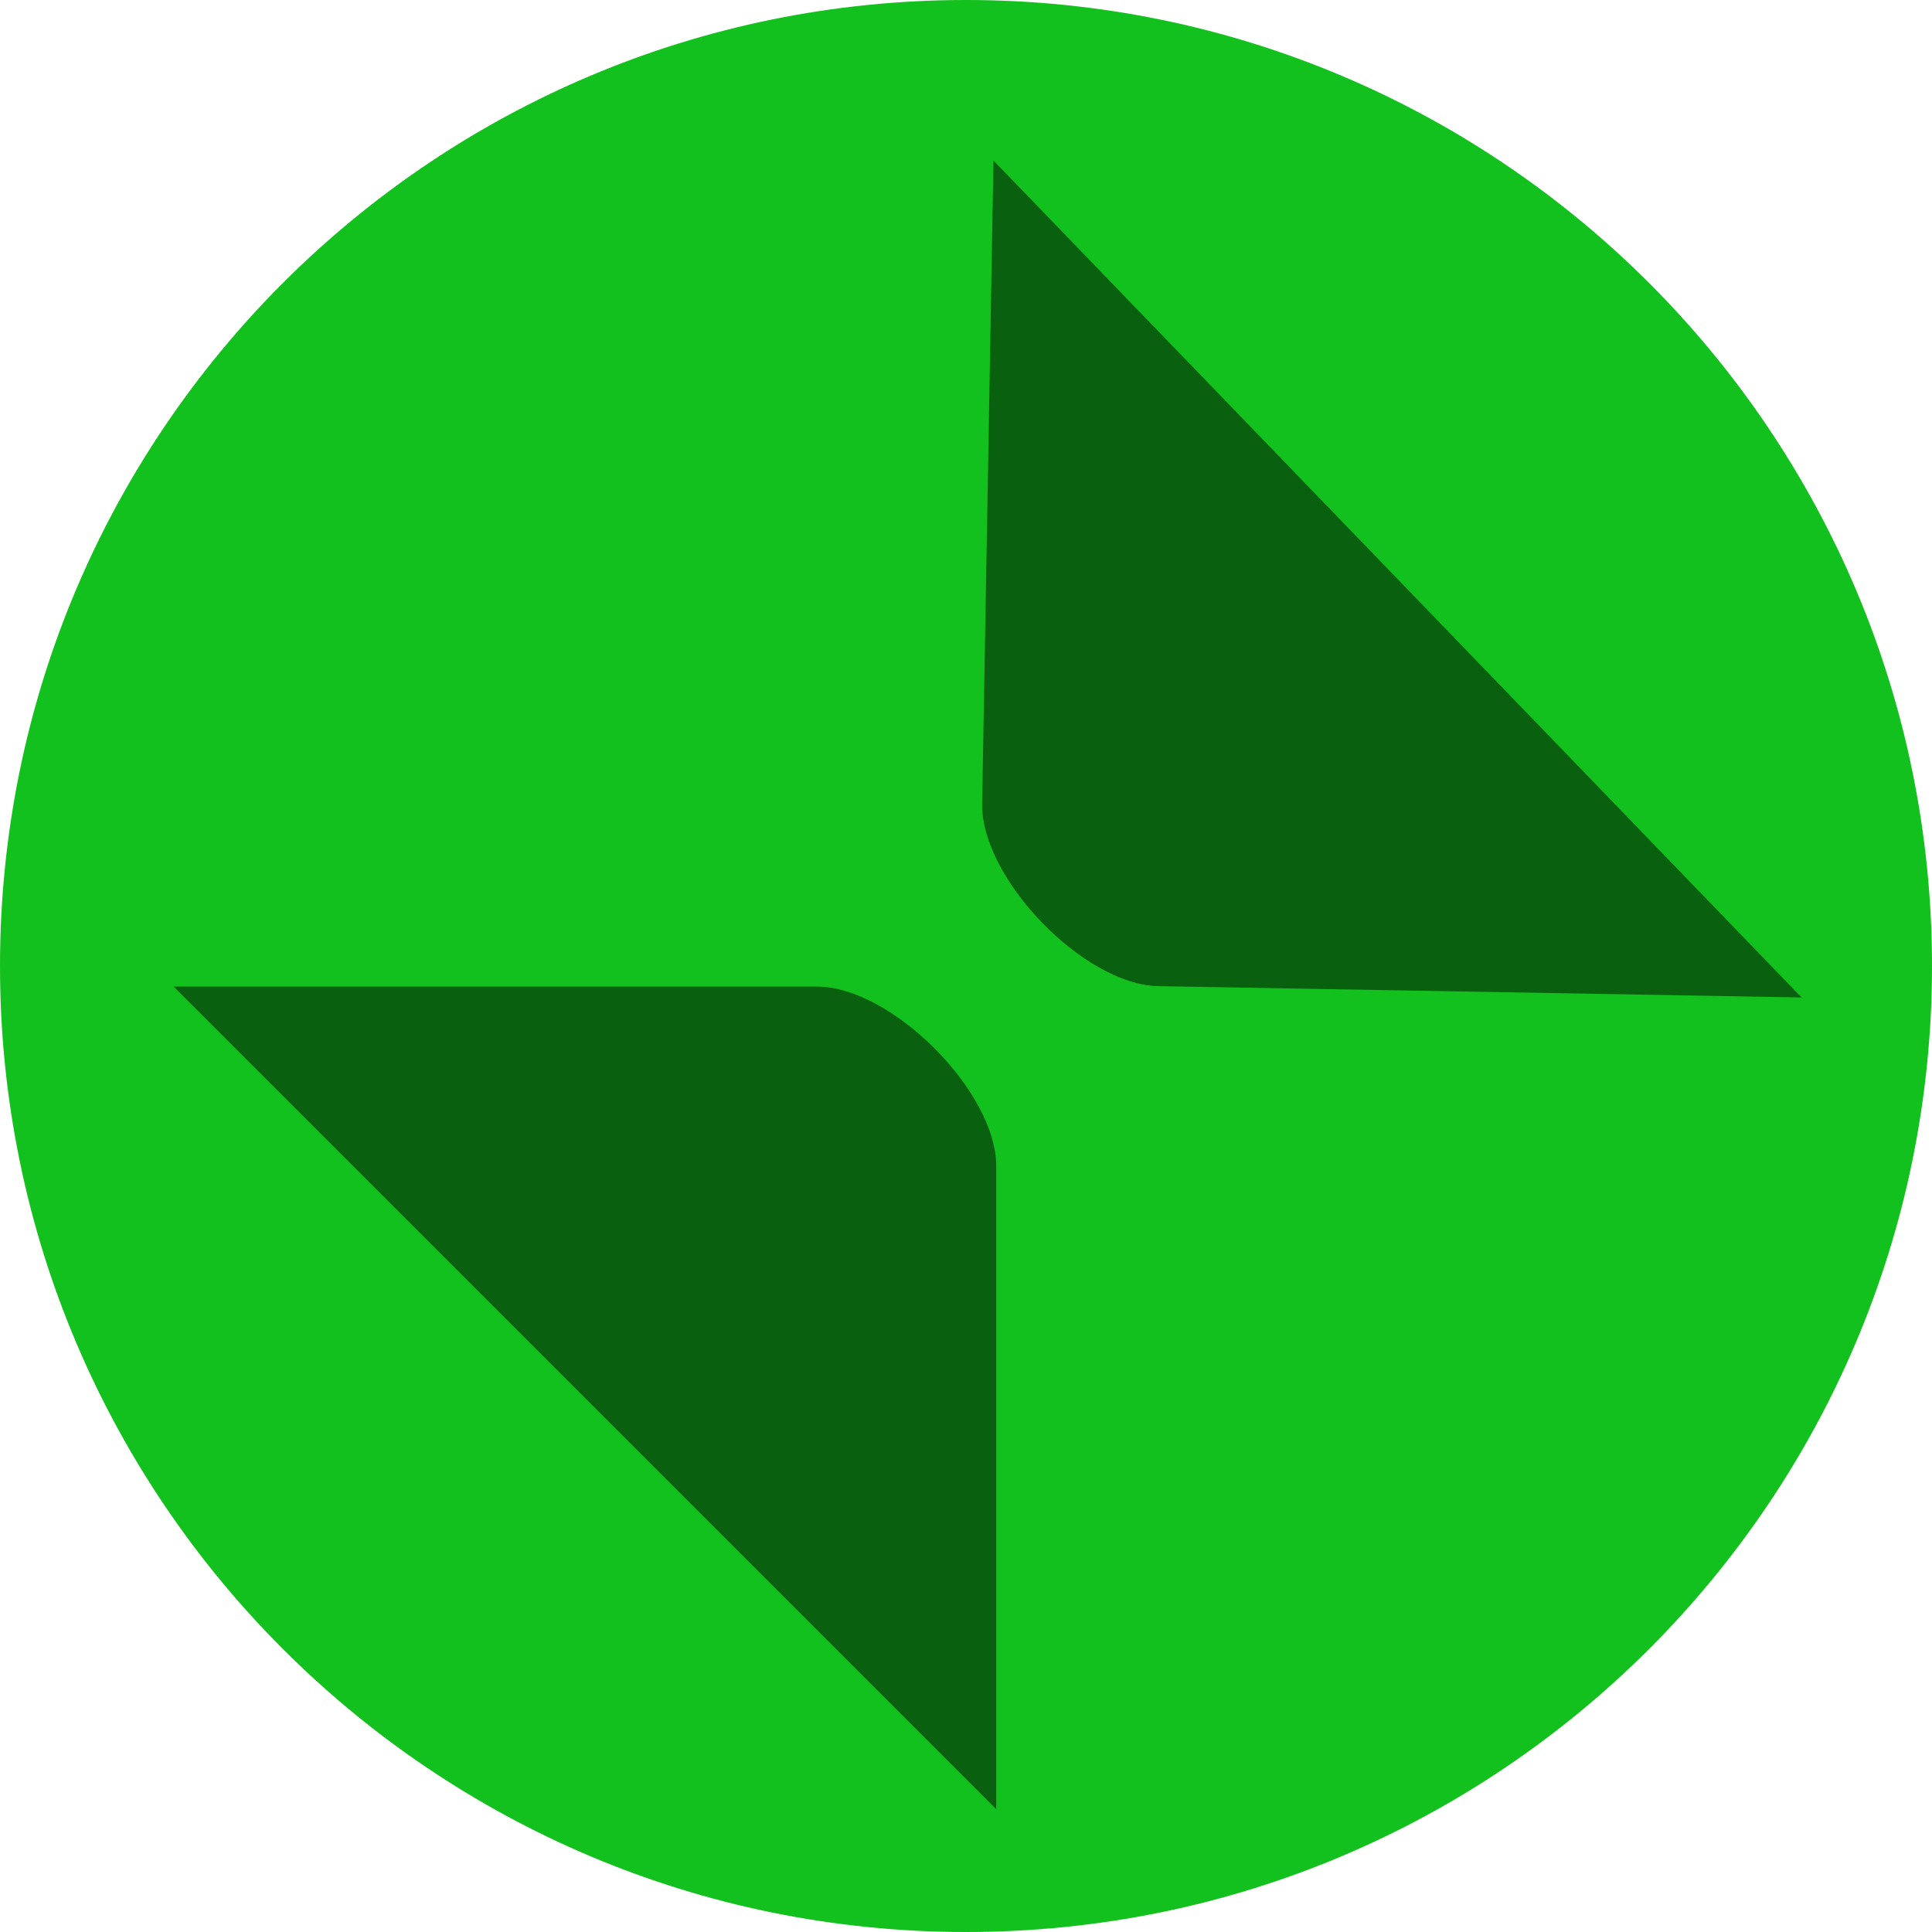
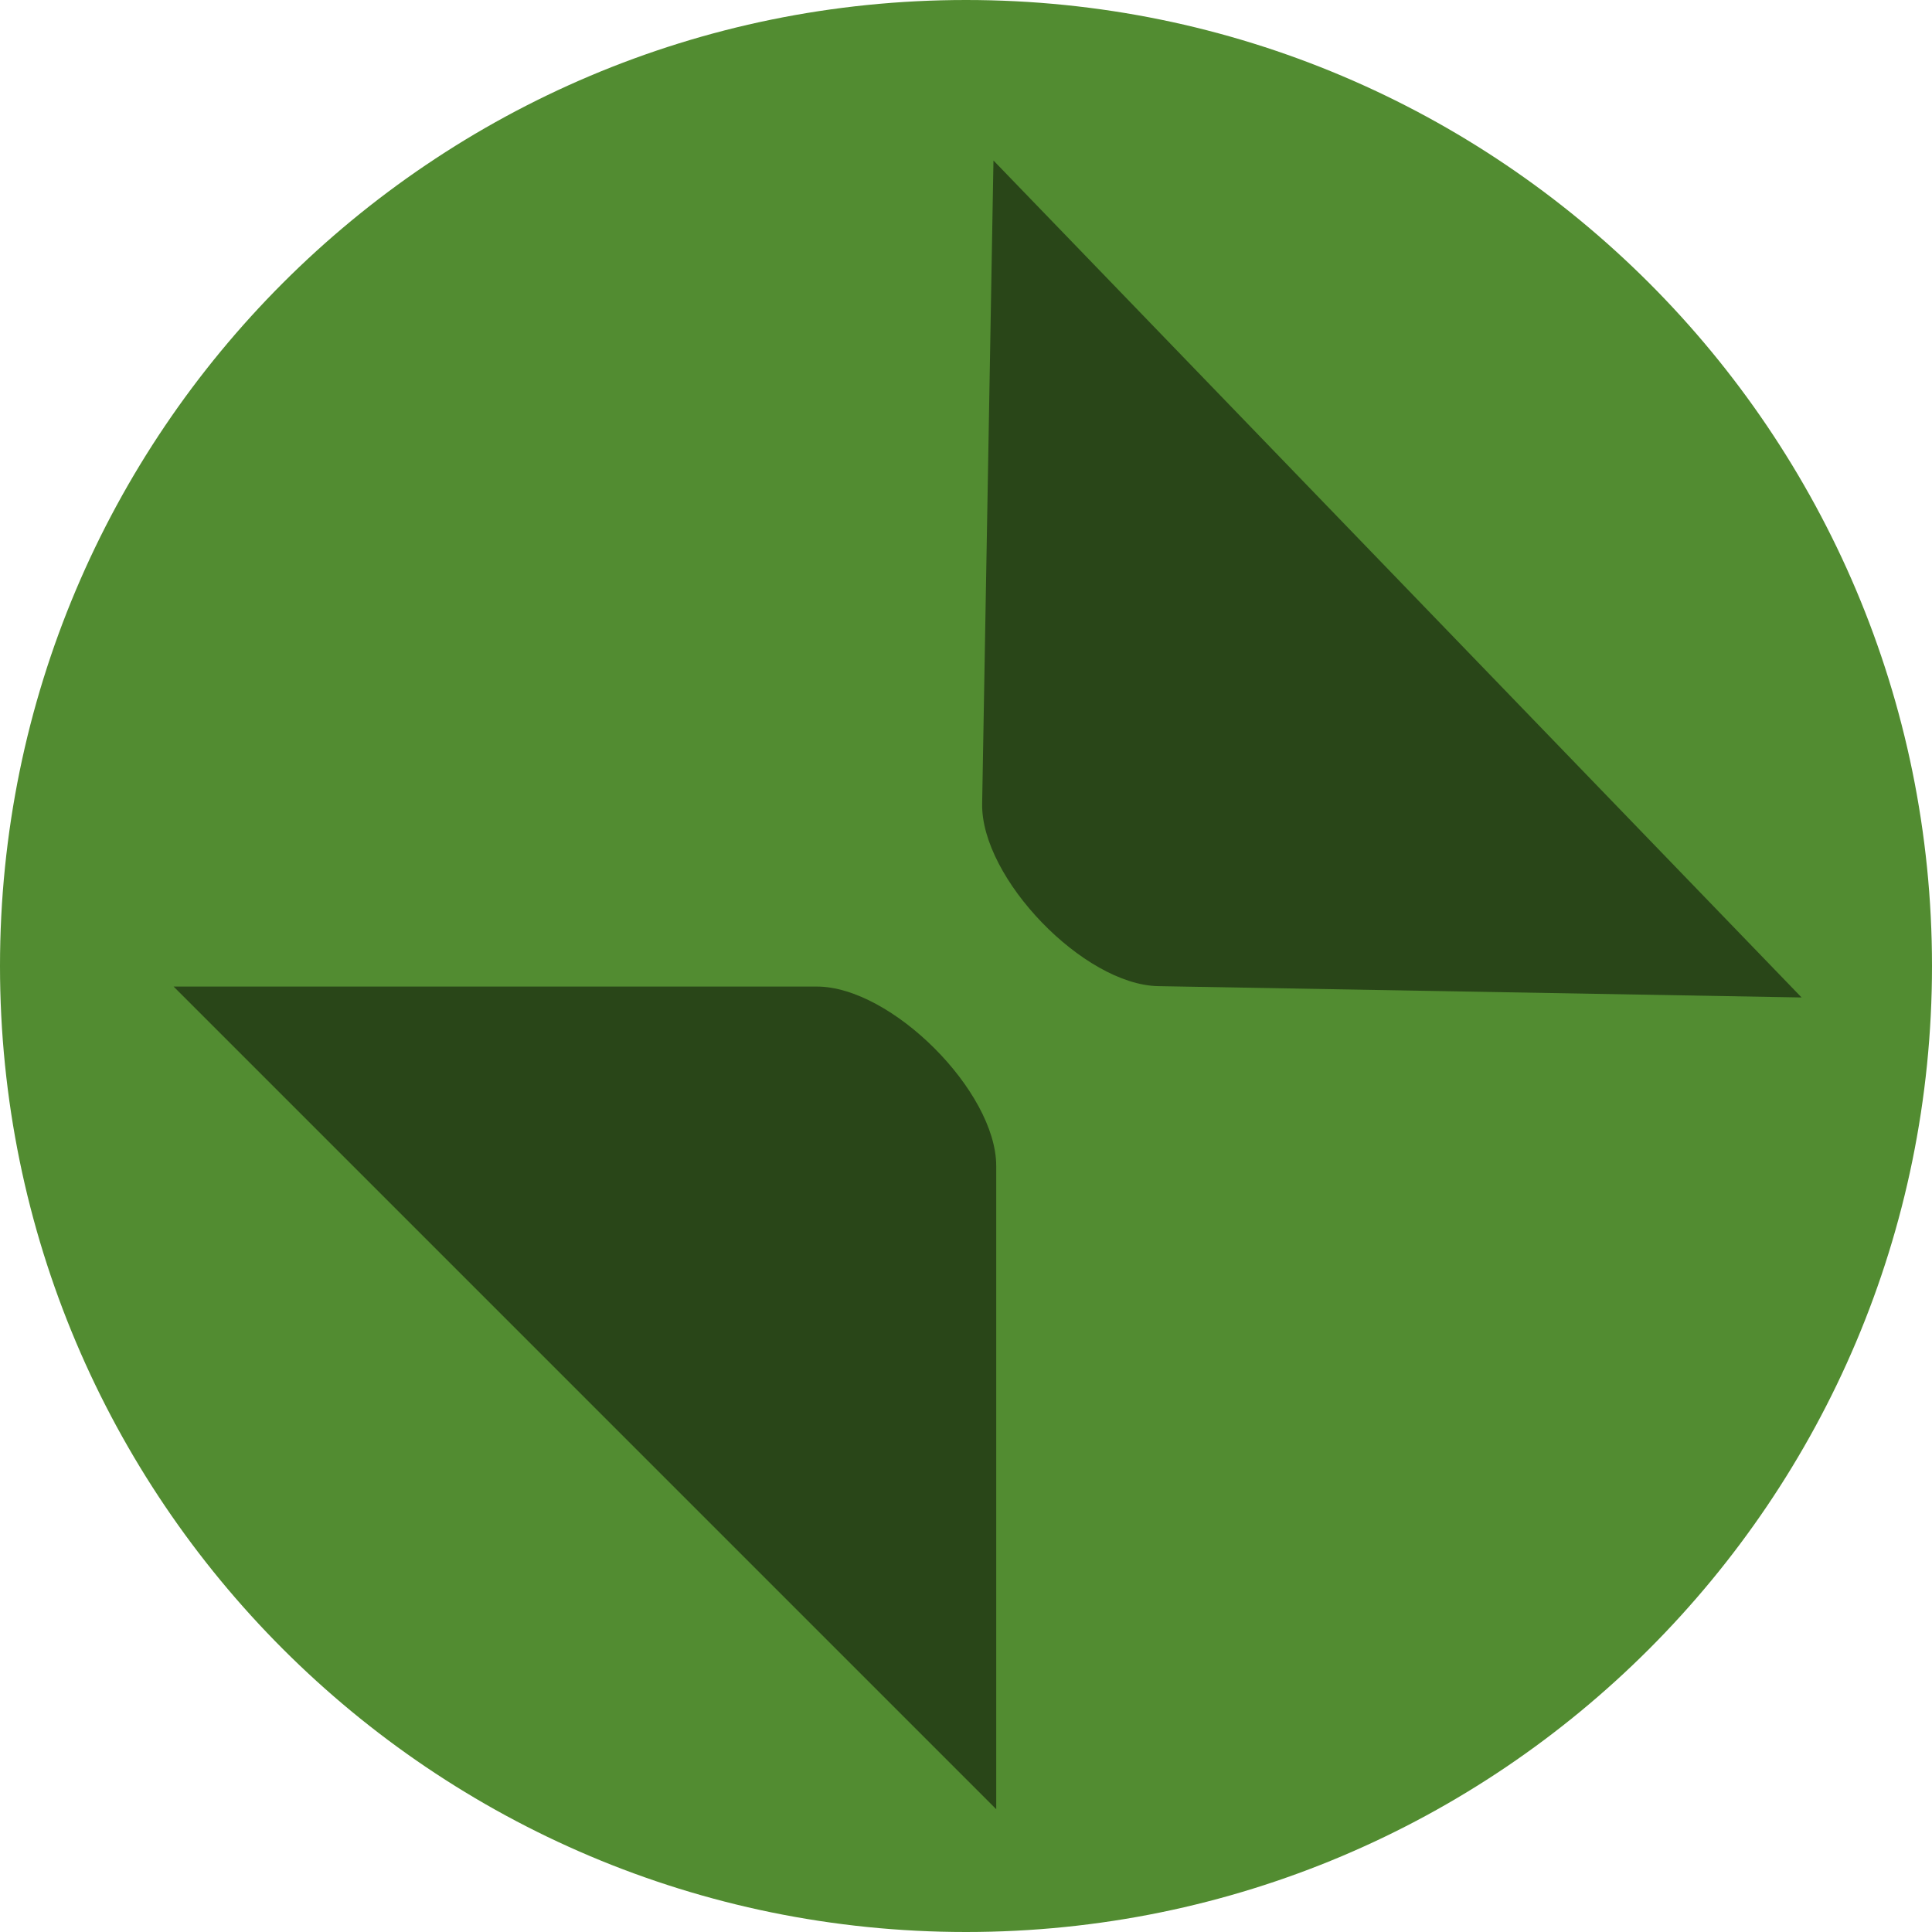
<svg xmlns="http://www.w3.org/2000/svg" width="14" height="14" version="1.1" style="enable-background:new" id="svg8">
  <defs id="defs12" />
-   <path id="path2" d="M 7,14 C 10.866,14 14,10.866 14,7 14,3.134 10.866,0 7,0 3.134,0 -3e-7,3.134 -3e-7,7 c 0,3.866 3.134,7 7,7" style="fill:#13c11e;fill-opacity:1;fill-rule:evenodd;stroke:none" />
+   <path id="path2" d="M 7,14 C 10.866,14 14,10.866 14,7 14,3.134 10.866,0 7,0 3.134,0 -3e-7,3.134 -3e-7,7 c 0,3.866 3.134,7 7,7" style="fill:#528c31;fill-opacity:1;fill-rule:evenodd;stroke:none" />
  <path id="path4" d="M 1.258,7.149 7.219,13.11 V 8.449 c 0,-0.54 -0.76,-1.3 -1.3,-1.3 z M 0.719,14.949 0.477,15.103 c 0,0 -0.298,-0.154 0.242,-0.154 H 5.381 Z" style="opacity:0.5;fill:#000000;fill-opacity:1;stroke:none;stroke-width:2.6;stroke-linecap:round;stroke-linejoin:round;stroke-miterlimit:4;stroke-dasharray:none;stroke-opacity:1" />
  <path id="path4-3" d="M 13.055,7.228 7.199,1.163 7.117,5.824 C 7.108,6.364 7.854,7.137 8.394,7.146 Z m 0.675,-7.789 0.245,-0.15 c 0,0 0.295,0.159 -0.245,0.15 l -4.661,-0.082 z" style="opacity:0.5;fill:#000000;fill-opacity:1;stroke:none;stroke-width:2.6;stroke-linecap:round;stroke-linejoin:round;stroke-miterlimit:4;stroke-dasharray:none;stroke-opacity:1;enable-background:new" />
</svg>
